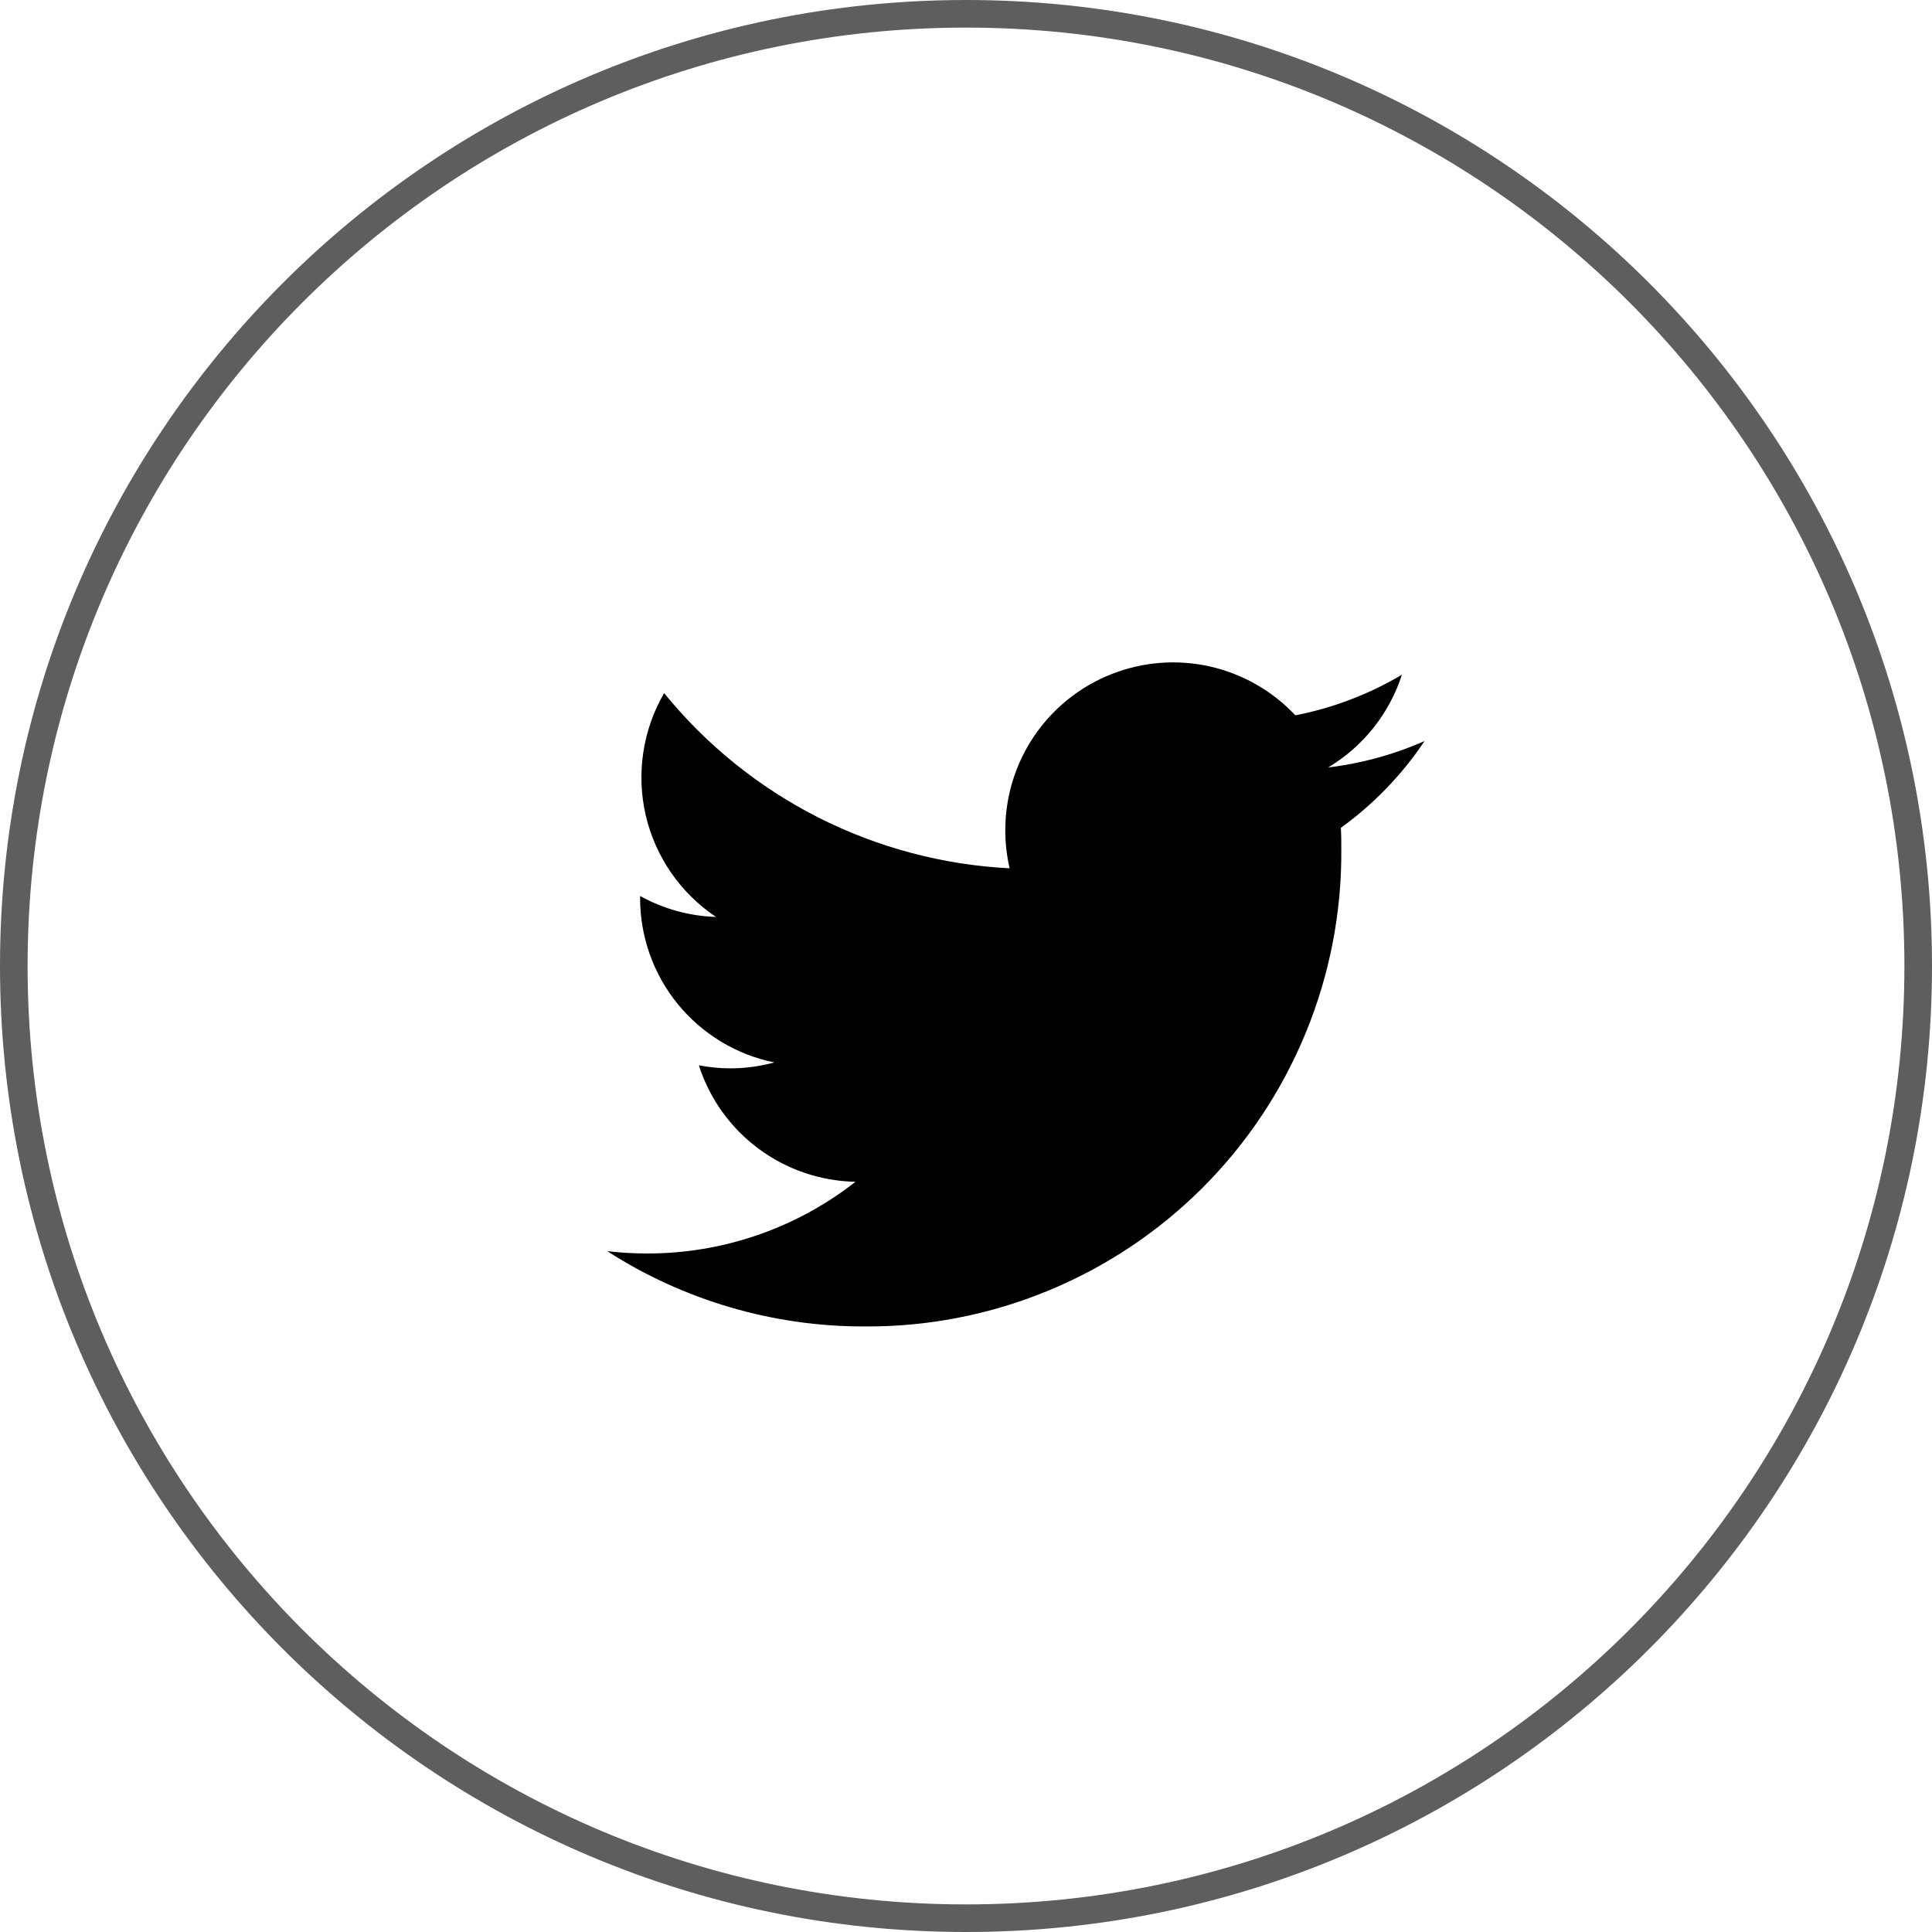
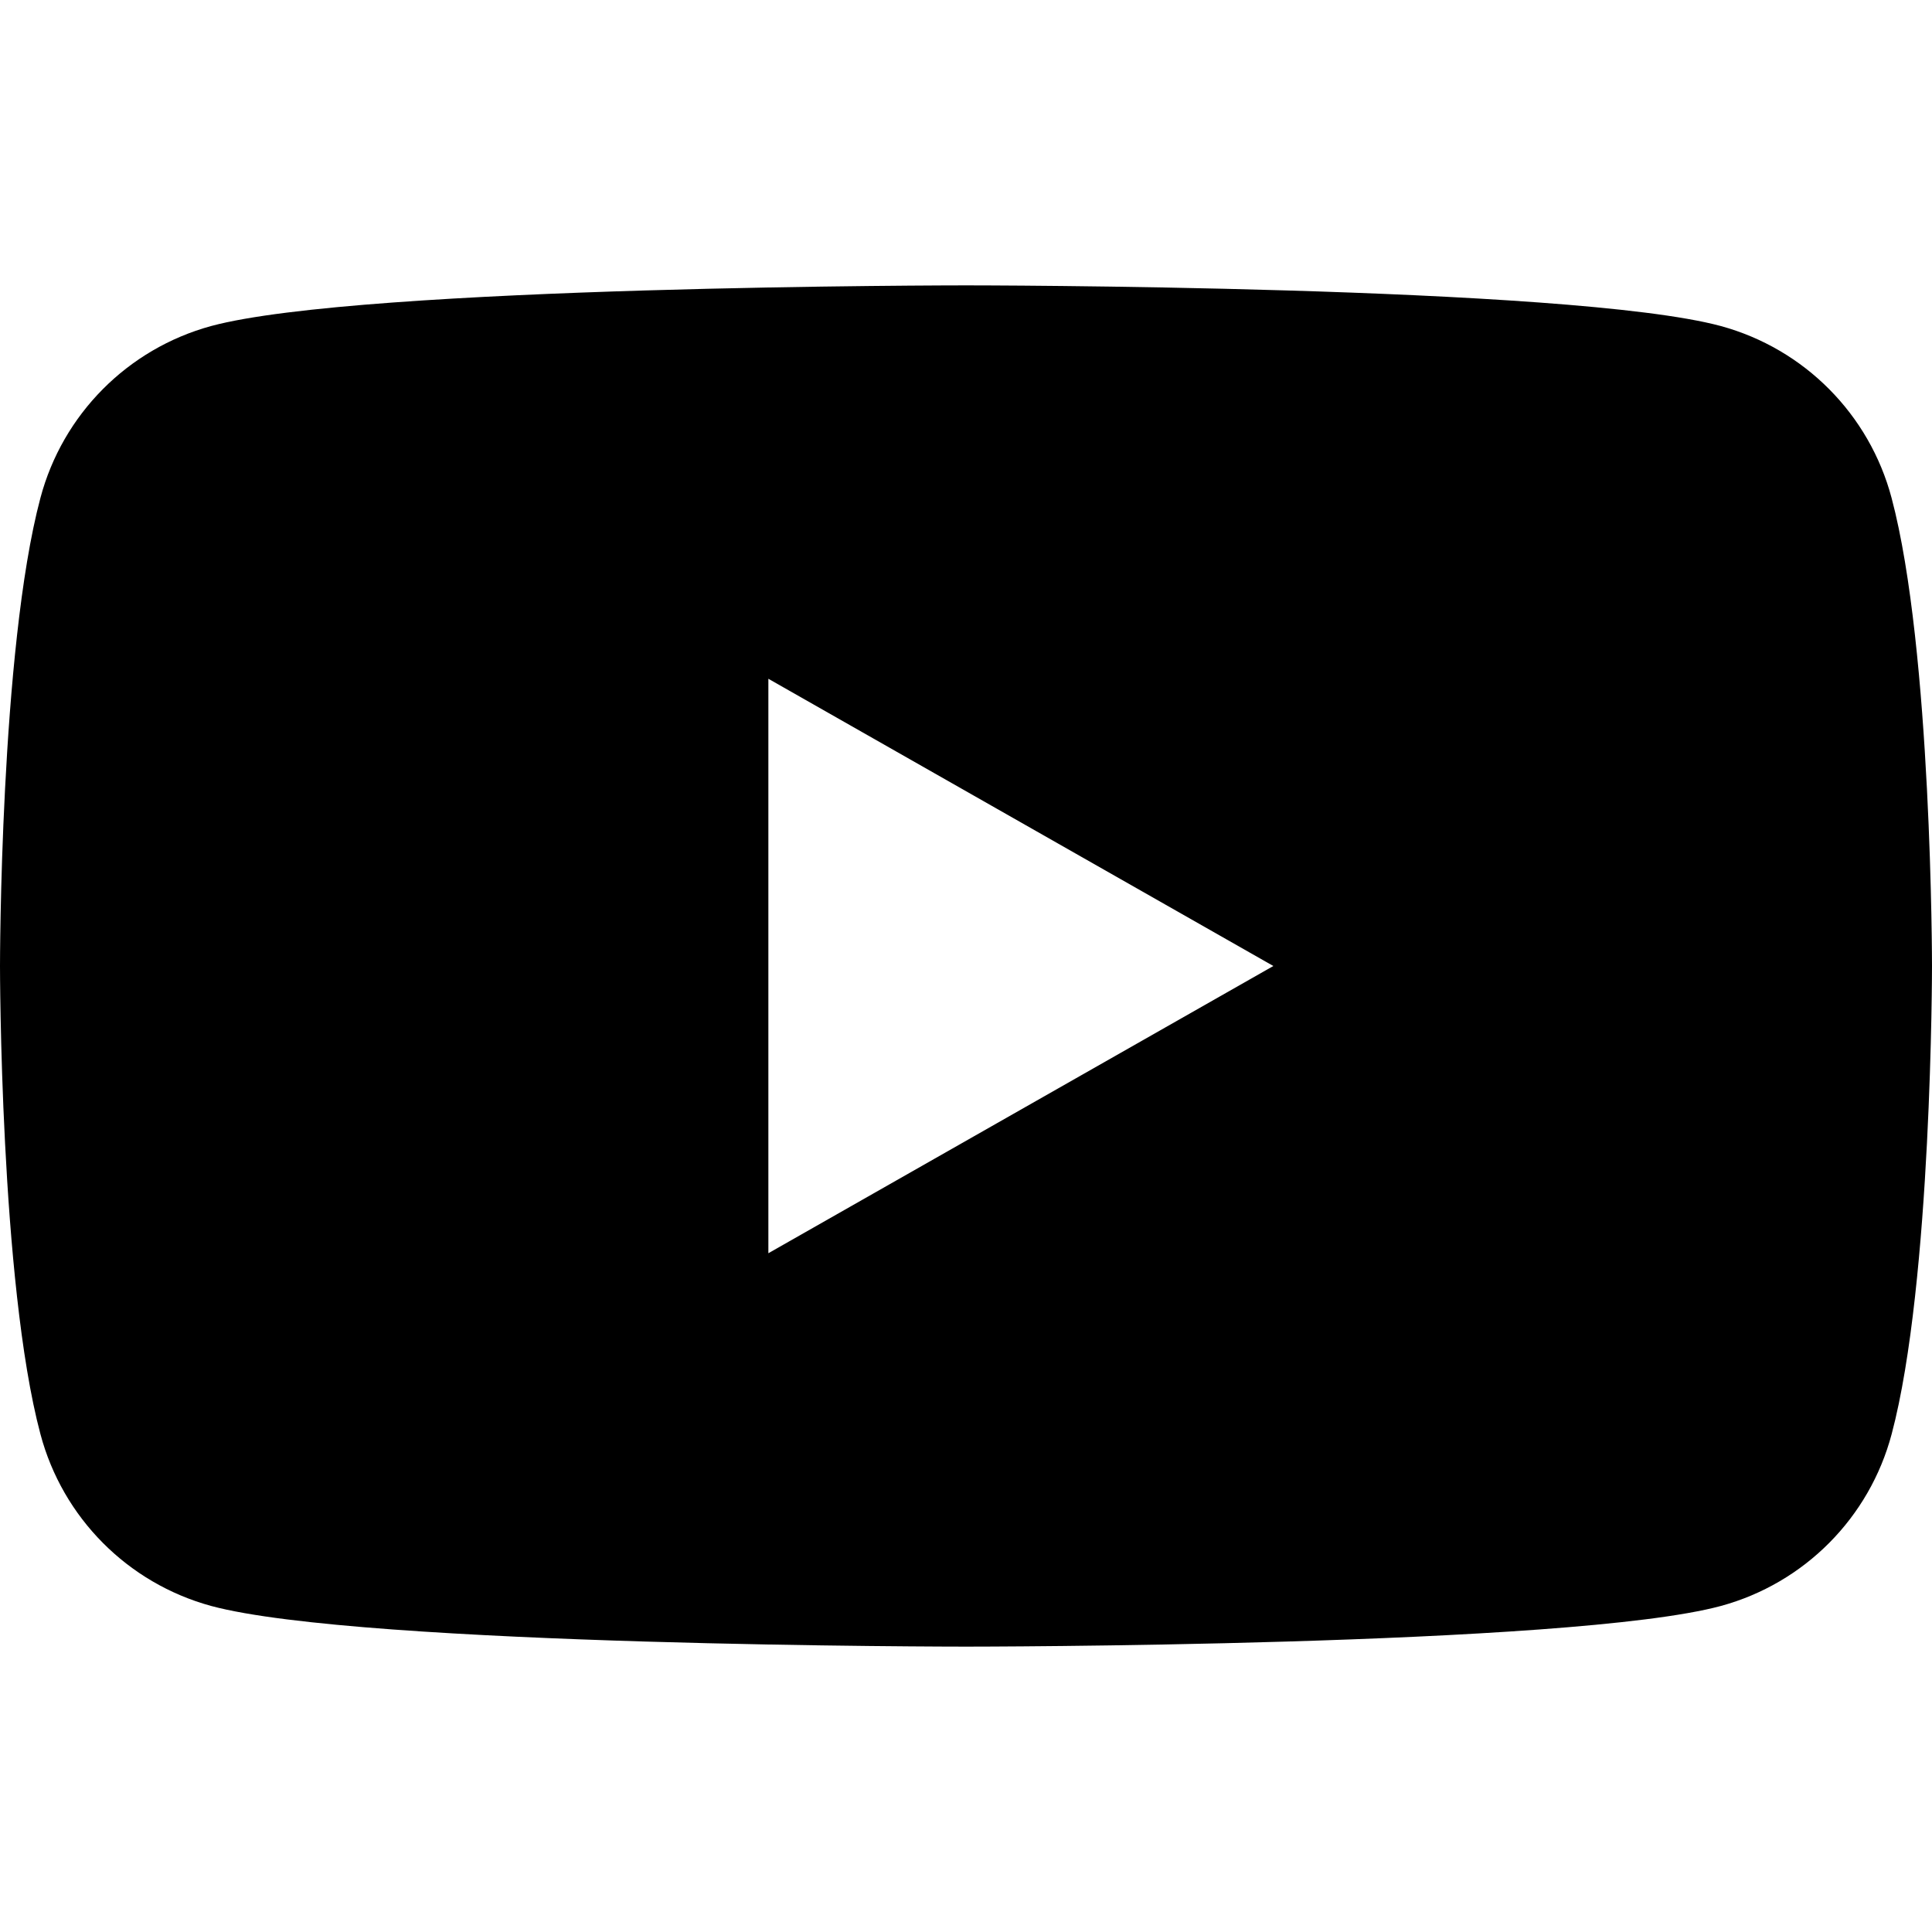
- <svg xmlns="http://www.w3.org/2000/svg" width="35" height="35" viewBox="0 0 35 35" fill="none">
-   <path d="M25.806 13.425C25.251 13.67 24.663 13.831 24.061 13.903C24.695 13.524 25.17 12.927 25.397 12.223C24.8 12.577 24.148 12.826 23.467 12.959C23.05 12.515 22.51 12.207 21.915 12.073C21.321 11.94 20.7 11.989 20.134 12.213C19.567 12.437 19.081 12.826 18.738 13.329C18.396 13.833 18.212 14.428 18.212 15.037C18.211 15.27 18.238 15.503 18.29 15.73C17.082 15.669 15.901 15.355 14.823 14.809C13.745 14.262 12.794 13.495 12.031 12.556C11.643 13.225 11.524 14.017 11.698 14.77C11.873 15.523 12.328 16.181 12.971 16.611C12.489 16.596 12.017 16.466 11.596 16.231V16.271C11.596 16.971 11.838 17.65 12.281 18.193C12.725 18.735 13.342 19.108 14.028 19.247C13.767 19.318 13.498 19.354 13.228 19.354C13.037 19.354 12.847 19.335 12.66 19.299C12.854 19.903 13.232 20.431 13.741 20.809C14.25 21.187 14.864 21.397 15.498 21.409C14.421 22.253 13.092 22.71 11.725 22.708C11.482 22.708 11.24 22.694 11 22.666C12.39 23.559 14.007 24.033 15.659 24.03C16.796 24.038 17.923 23.82 18.974 23.388C20.026 22.957 20.982 22.32 21.786 21.517C22.59 20.713 23.226 19.757 23.657 18.705C24.089 17.654 24.307 16.527 24.299 15.39C24.299 15.258 24.299 15.127 24.291 14.997C24.886 14.567 25.399 14.035 25.807 13.425L25.806 13.425Z" fill="black" />
-   <circle cx="17.5" cy="17.5" r="17.25" stroke="#5E5E5E" stroke-width="0.5" />
+ <svg xmlns="http://www.w3.org/2000/svg" role="img" viewBox="0 0 24 24">
+   <path d="M23.498 6.186a3.016 3.016 0 0 0-2.122-2.136C19.505 3.545 12 3.545 12 3.545s-7.505 0-9.377.505A3.017 3.017 0 0 0 .502 6.186C0 8.07 0 12 0 12s0 3.93.502 5.814a3.016 3.016 0 0 0 2.122 2.136c1.871.505 9.376.505 9.376.505s7.505 0 9.377-.505a3.015 3.015 0 0 0 2.122-2.136C24 15.93 24 12 24 12s0-3.93-.502-5.814zM9.545 15.568V8.432L15.818 12l-6.273 3.568z" />
</svg>
